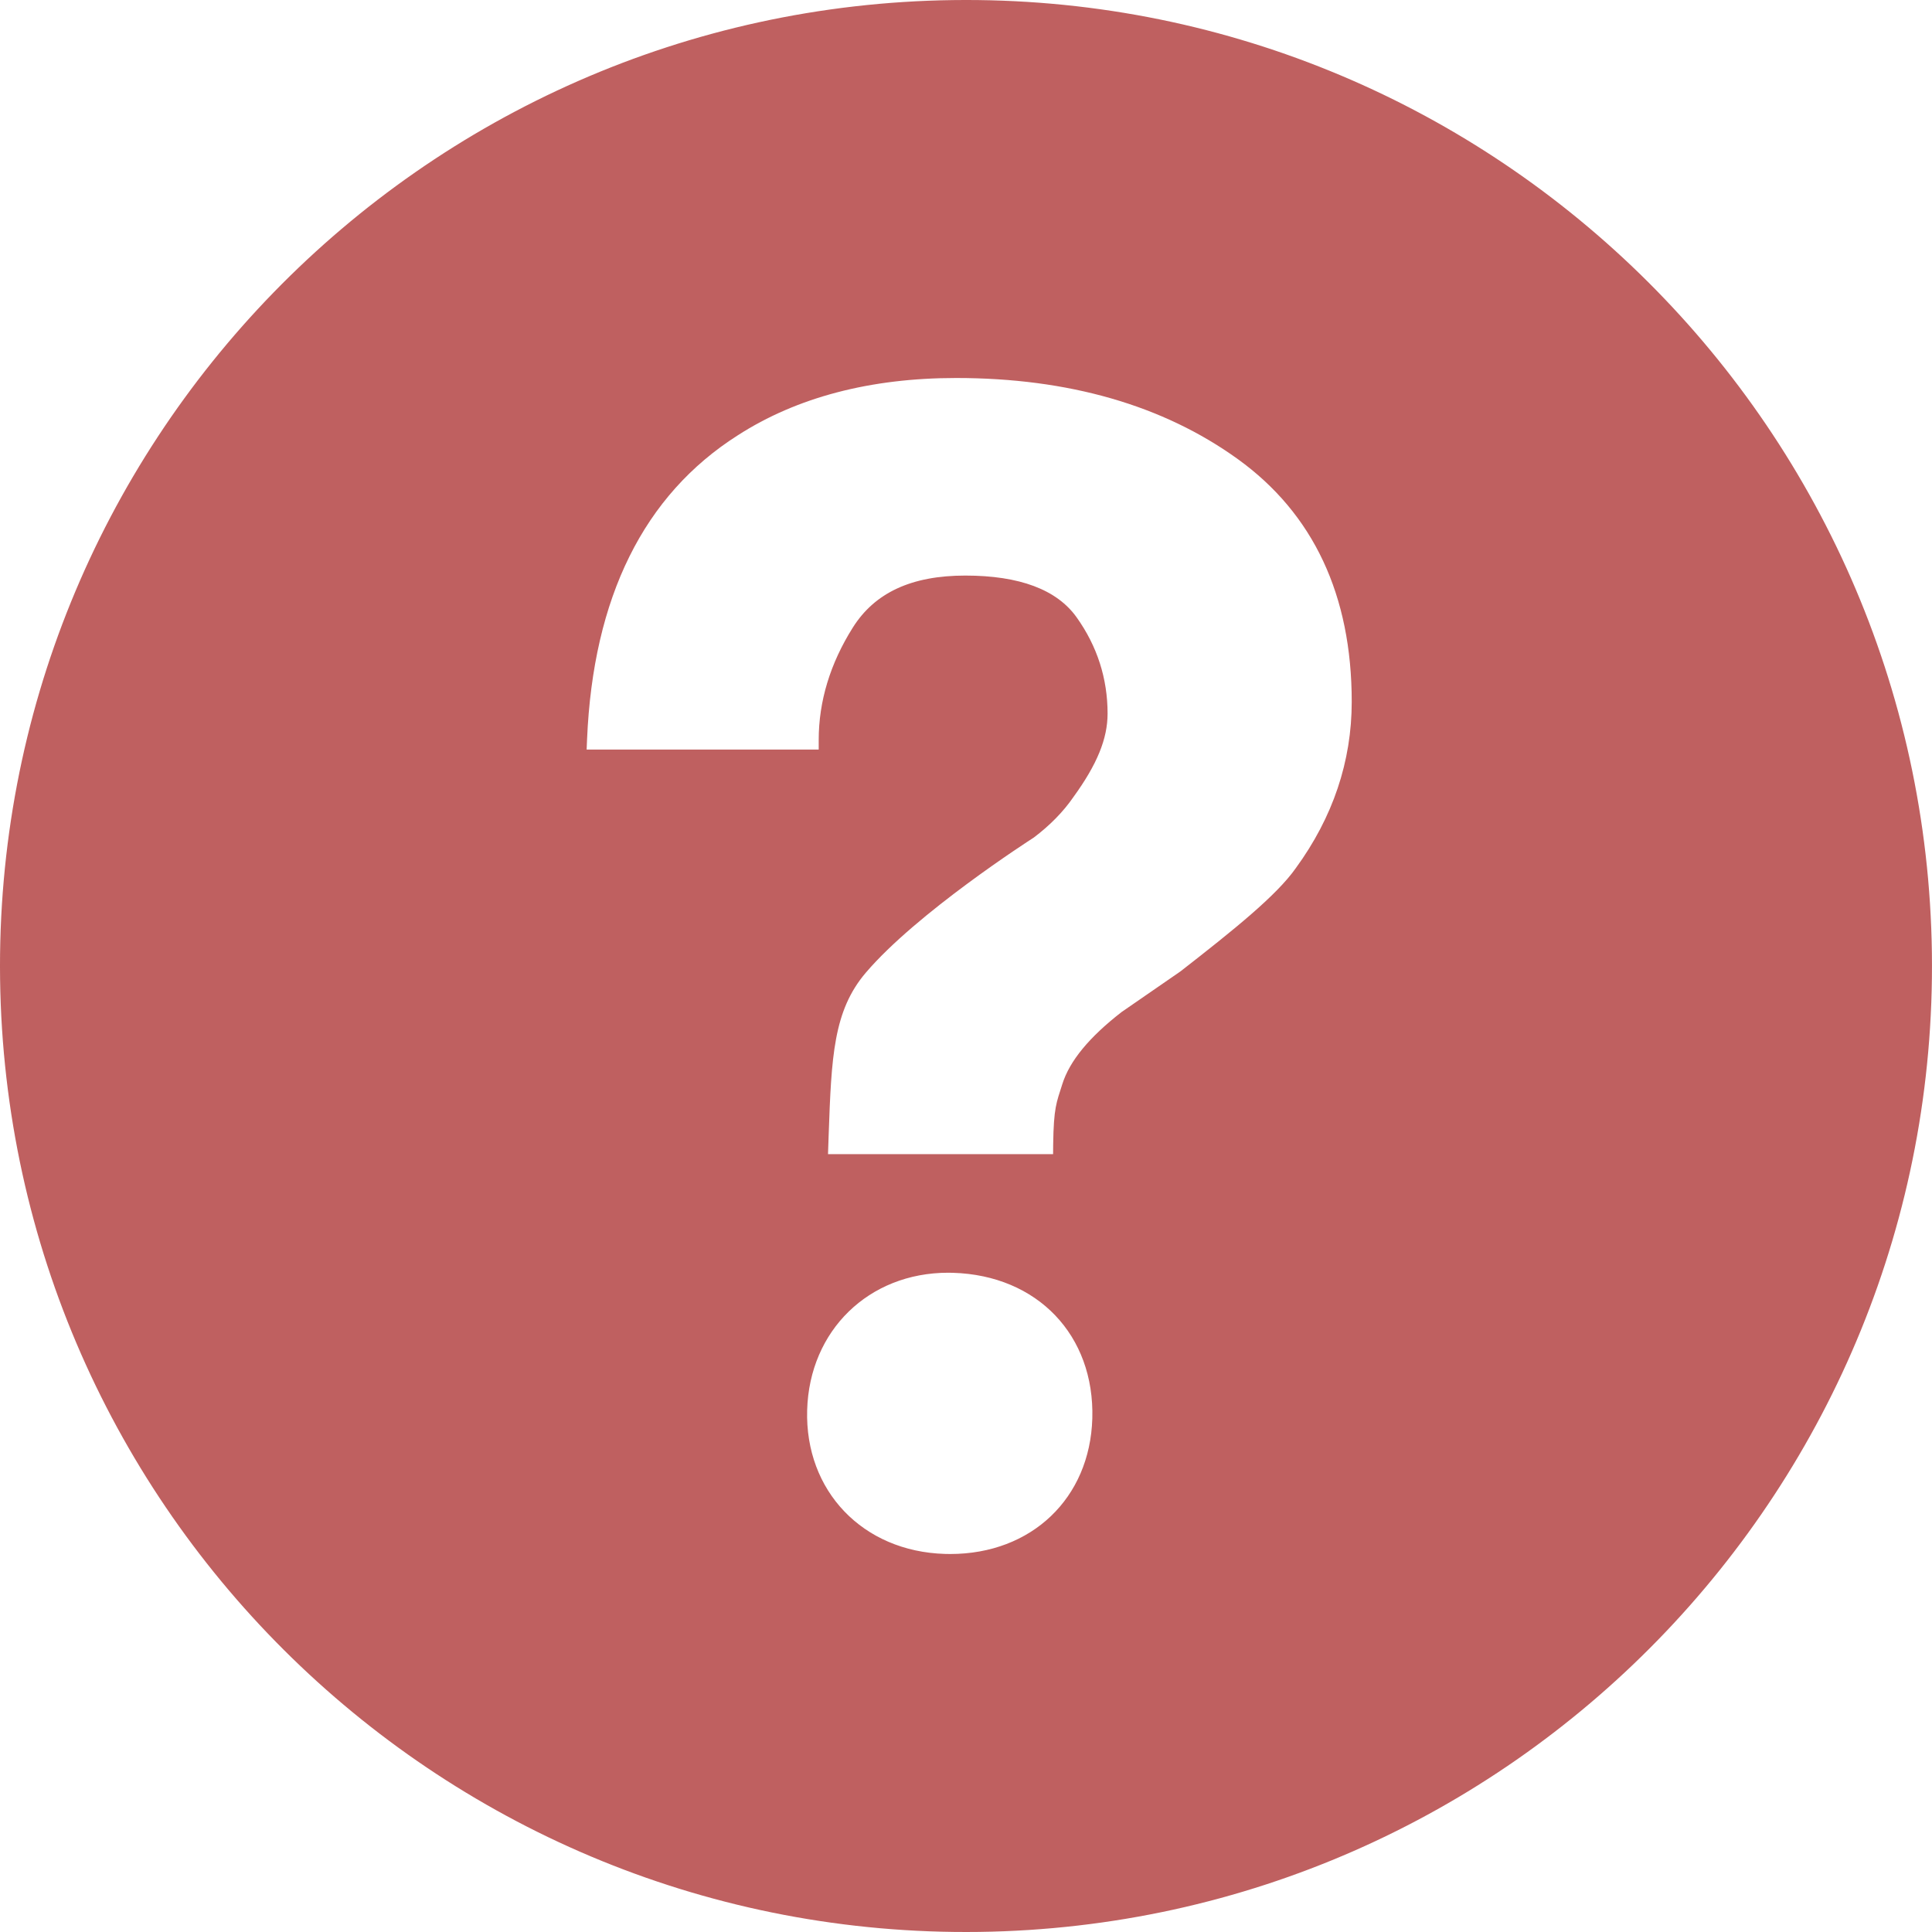
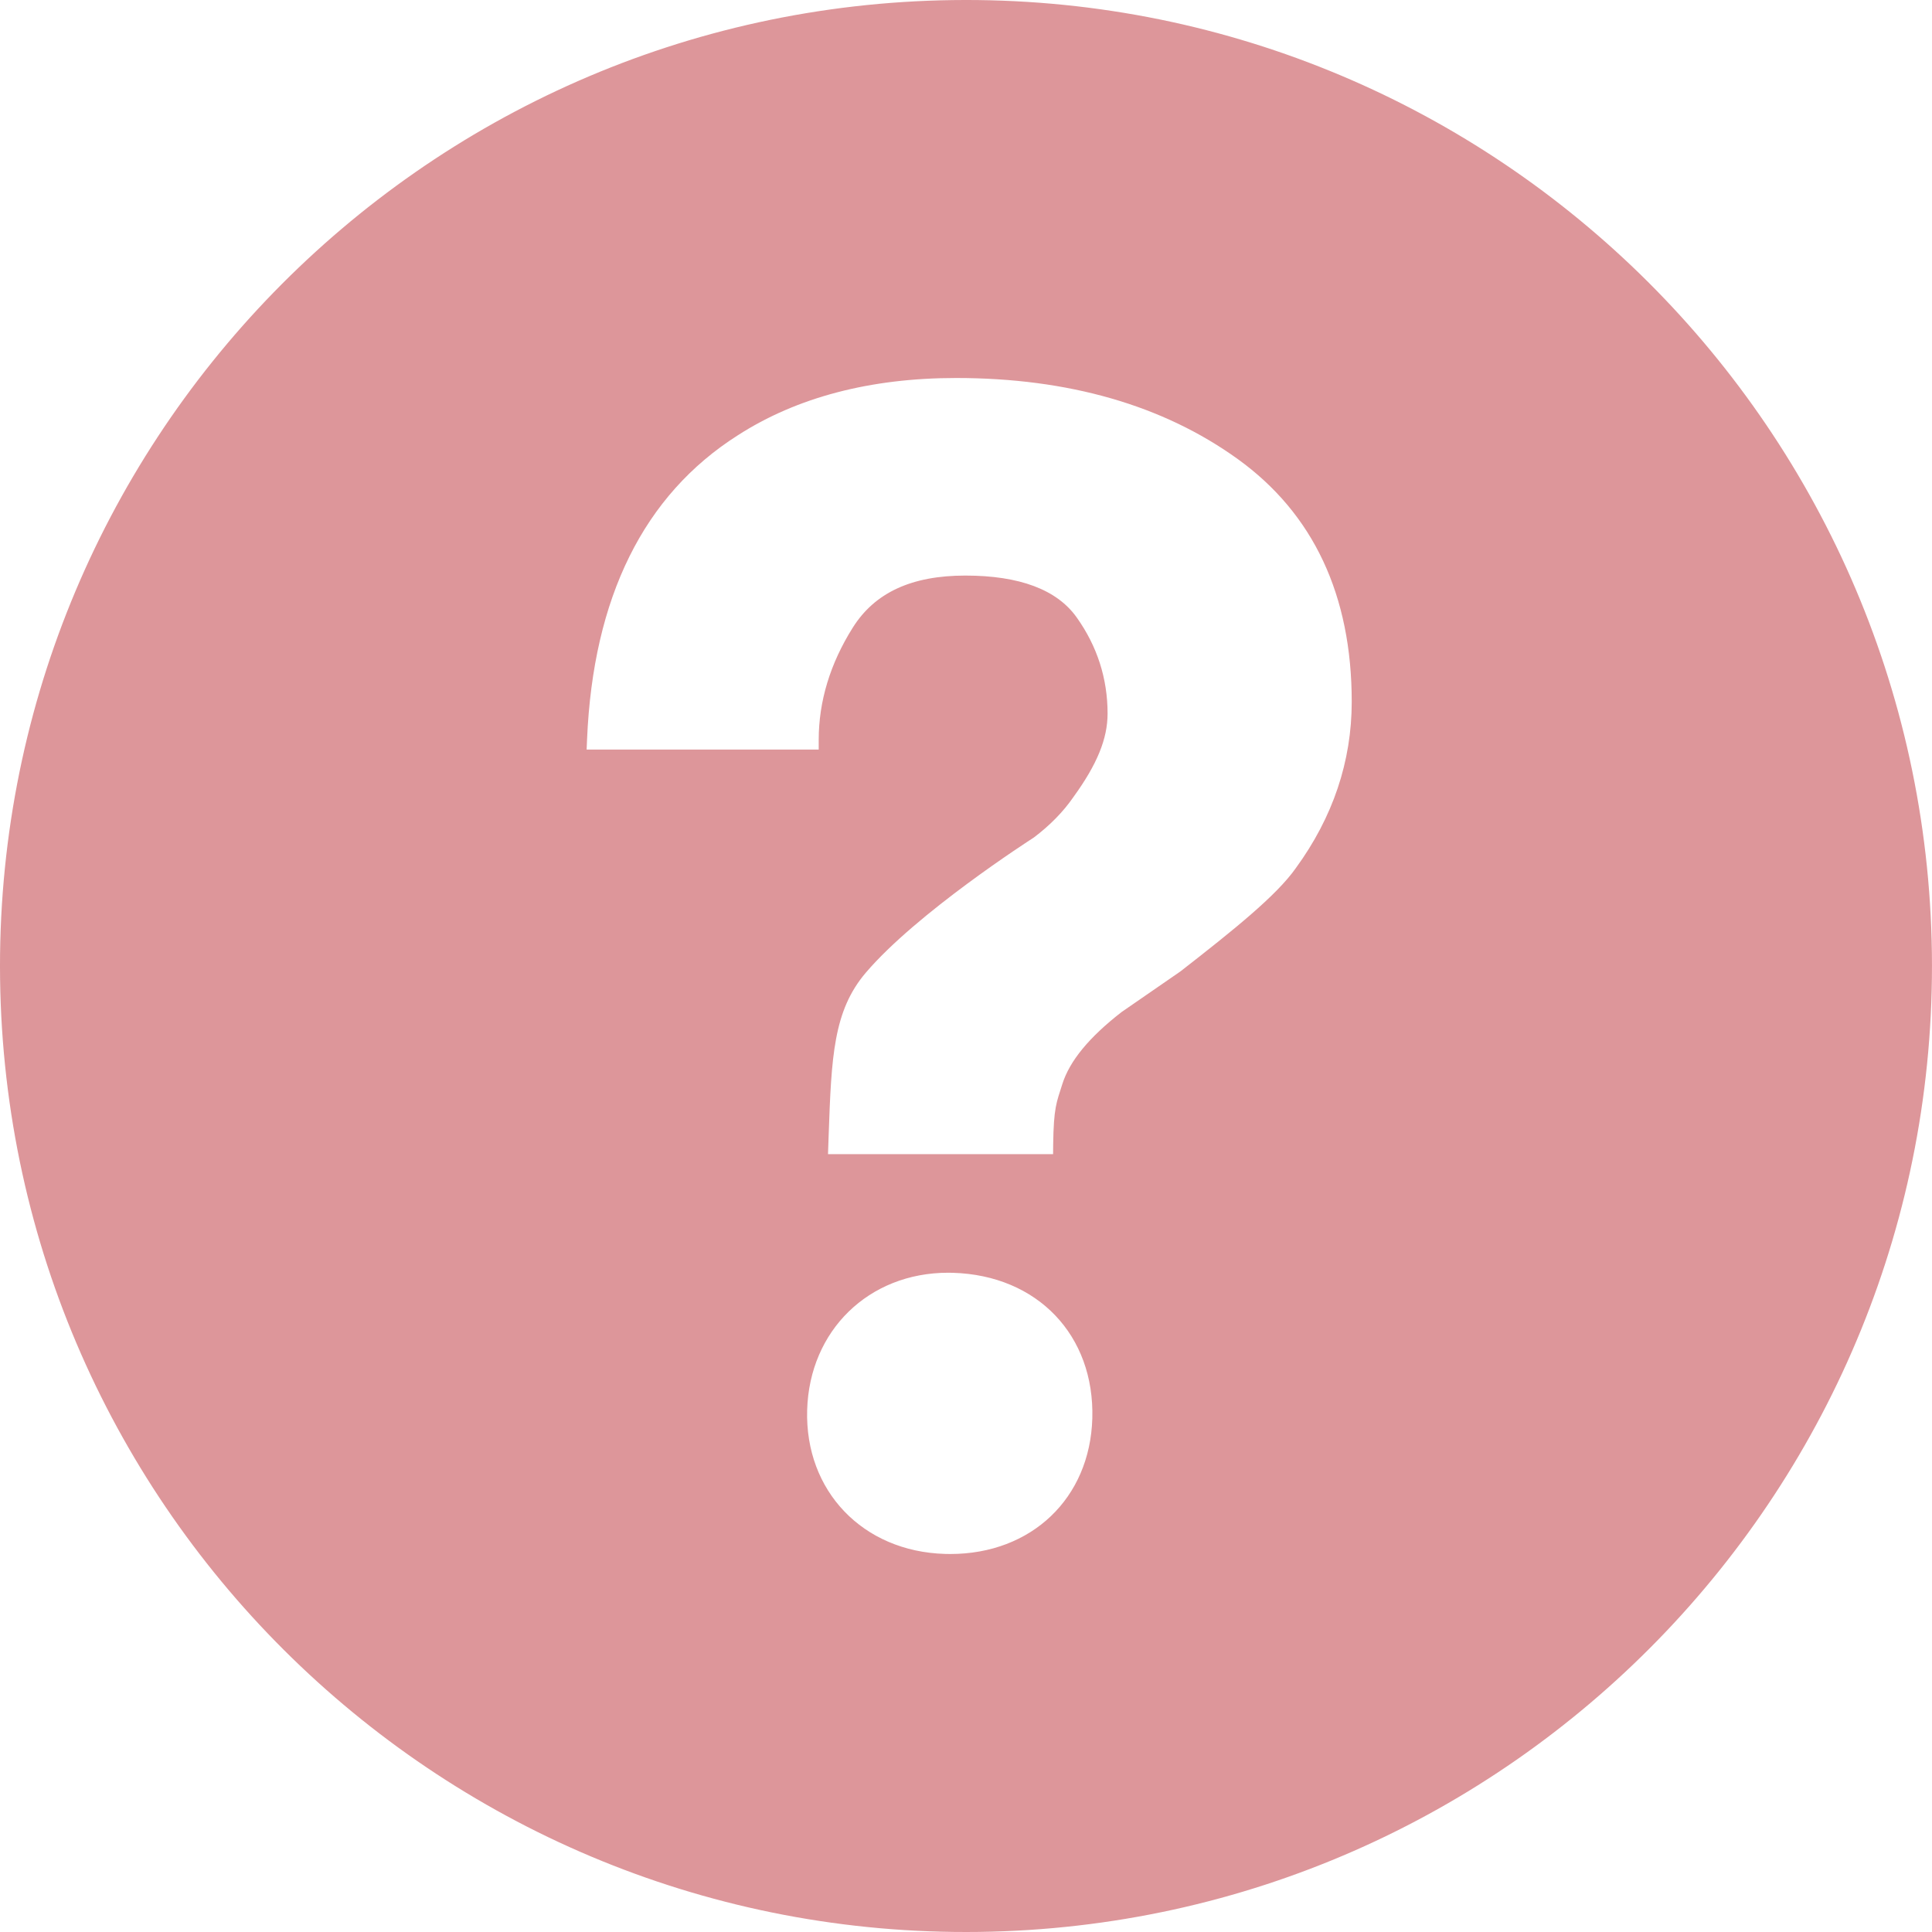
<svg xmlns="http://www.w3.org/2000/svg" version="1.1" id="Capa_1" x="0px" y="0px" width="91.999px" height="92px" viewBox="0 0 91.999 92" style="enable-background:new 0 0 91.999 92;" xml:space="preserve">
-   <path d="M45.385,0.004C19.982,0.344-0.334,21.215,0.004,46.619c0.34,25.393,21.209,45.715,46.611,45.377  c25.398-0.342,45.718-21.213,45.38-46.615C91.655,19.986,70.785-0.335,45.385,0.004z M45.249,74l-0.254-0.004  c-3.912-0.116-6.67-2.998-6.559-6.852c0.109-3.788,2.934-6.538,6.717-6.538l0.227,0.004c4.021,0.119,6.748,2.972,6.635,6.937  C51.903,71.346,49.122,74,45.249,74z M61.704,41.341c-0.92,1.307-2.943,2.93-5.492,4.916l-2.807,1.938  c-1.541,1.198-2.471,2.325-2.82,3.434c-0.275,0.873-0.41,1.104-0.434,2.88l-0.004,0.451H39.429l0.031-0.907  c0.131-3.728,0.223-5.921,1.768-7.733c2.424-2.846,7.771-6.289,7.998-6.435c0.766-0.577,1.412-1.234,1.893-1.936  c1.125-1.551,1.623-2.772,1.623-3.972c0-1.665-0.494-3.205-1.471-4.576c-0.939-1.323-2.723-1.993-5.303-1.993  c-2.559,0-4.311,0.812-5.359,2.478c-1.078,1.713-1.623,3.512-1.623,5.35v0.457H27.935l0.02-0.477  c0.285-6.769,2.701-11.643,7.178-14.487C37.946,18.918,41.446,18,45.53,18c5.346,0,9.859,1.299,13.412,3.861  c3.6,2.596,5.426,6.484,5.426,11.556C64.368,36.254,63.472,38.919,61.704,41.341z" fill="#bf6060" />
+   <path d="M45.385,0.004C19.982,0.344-0.334,21.215,0.004,46.619c0.34,25.393,21.209,45.715,46.611,45.377  c25.398-0.342,45.718-21.213,45.38-46.615C91.655,19.986,70.785-0.335,45.385,0.004z M45.249,74l-0.254-0.004  c-3.912-0.116-6.67-2.998-6.559-6.852c0.109-3.788,2.934-6.538,6.717-6.538l0.227,0.004c4.021,0.119,6.748,2.972,6.635,6.937  C51.903,71.346,49.122,74,45.249,74z M61.704,41.341c-0.92,1.307-2.943,2.93-5.492,4.916l-2.807,1.938  c-1.541,1.198-2.471,2.325-2.82,3.434c-0.275,0.873-0.41,1.104-0.434,2.88l-0.004,0.451H39.429l0.031-0.907  c0.131-3.728,0.223-5.921,1.768-7.733c2.424-2.846,7.771-6.289,7.998-6.435c0.766-0.577,1.412-1.234,1.893-1.936  c1.125-1.551,1.623-2.772,1.623-3.972c0-1.665-0.494-3.205-1.471-4.576c-0.939-1.323-2.723-1.993-5.303-1.993  c-2.559,0-4.311,0.812-5.359,2.478c-1.078,1.713-1.623,3.512-1.623,5.35v0.457H27.935l0.02-0.477  c0.285-6.769,2.701-11.643,7.178-14.487C37.946,18.918,41.446,18,45.53,18c5.346,0,9.859,1.299,13.412,3.861  c3.6,2.596,5.426,6.484,5.426,11.556C64.368,36.254,63.472,38.919,61.704,41.341z" fill="#DD969A" />
</svg>
